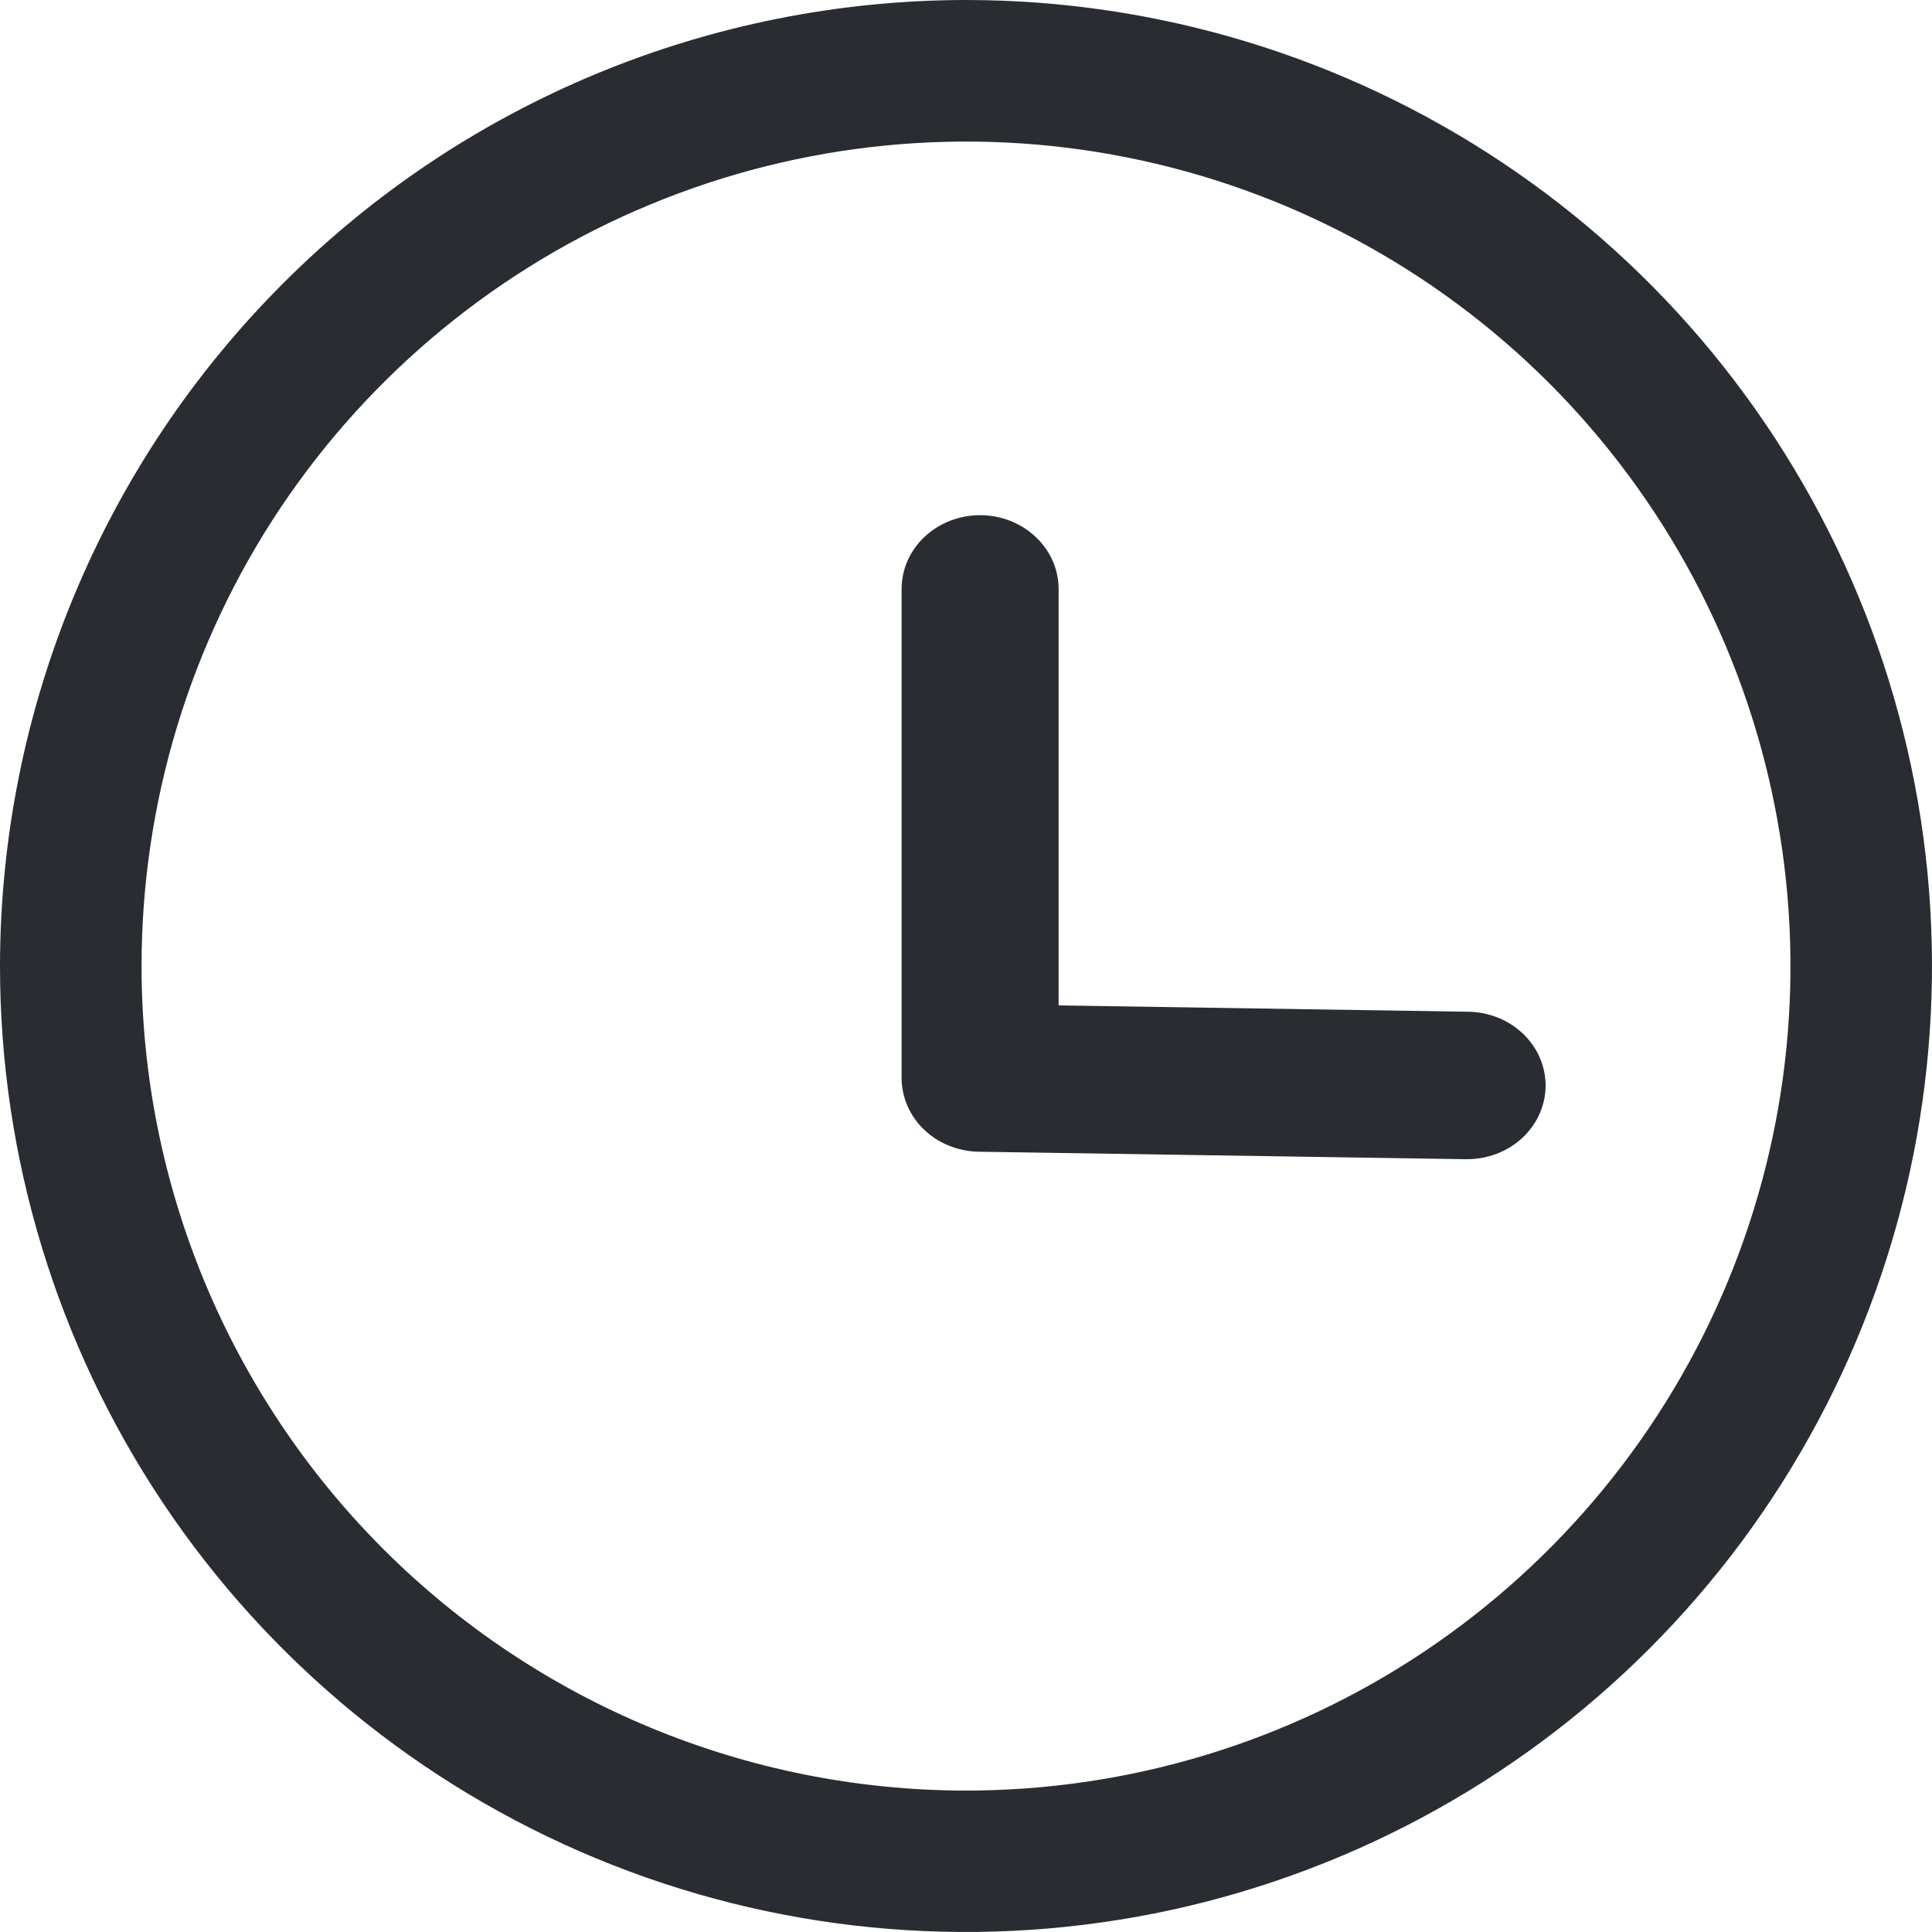
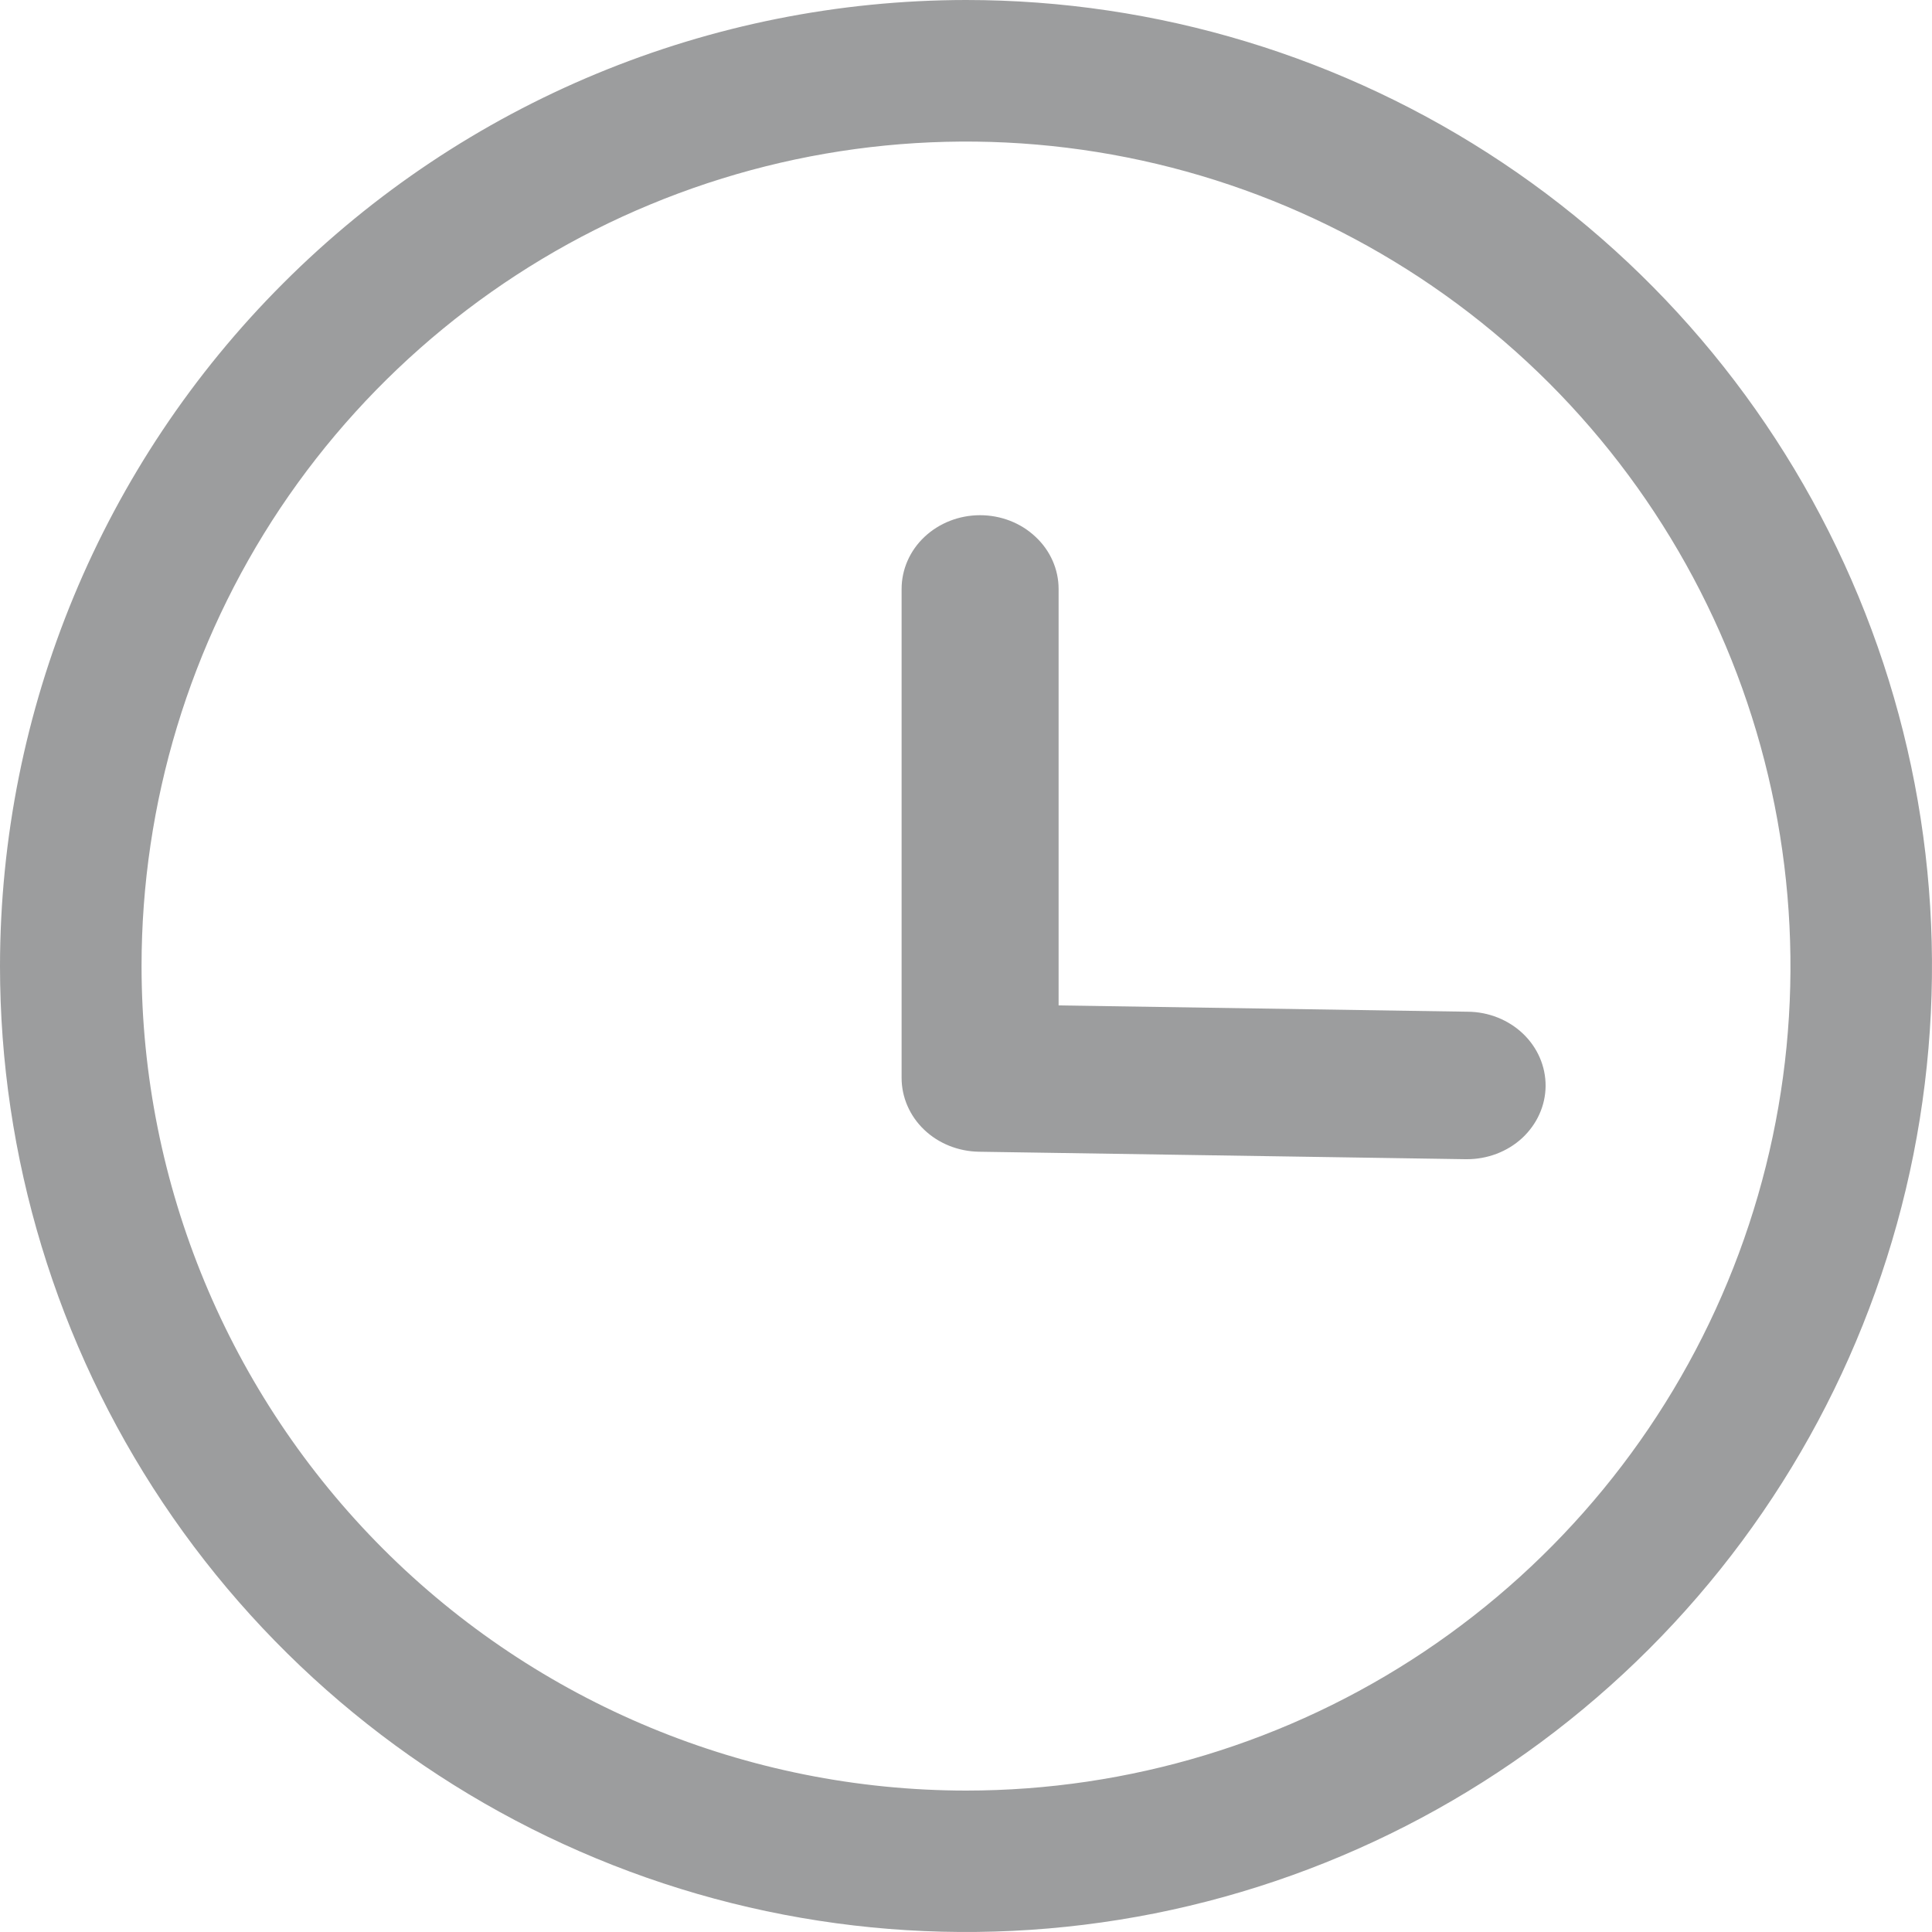
<svg xmlns="http://www.w3.org/2000/svg" width="15" height="15" viewBox="0 0 15 15" fill="none">
-   <path d="M7.5 0C8.983 0 10.433 0.44 11.667 1.264C12.9 2.088 13.861 3.259 14.429 4.63C14.997 6 15.145 7.508 14.856 8.963C14.566 10.418 13.852 11.754 12.803 12.803C11.754 13.852 10.418 14.566 8.963 14.856C7.508 15.145 6 14.997 4.63 14.429C3.259 13.861 2.088 12.9 1.264 11.667C0.44 10.433 0 8.983 0 7.5C0.002 5.511 0.792 3.605 2.199 2.199C3.605 0.792 5.511 0.002 7.5 0ZM7.5 13.902C8.766 13.902 10.004 13.527 11.056 12.824C12.109 12.12 12.93 11.12 13.414 9.951C13.899 8.781 14.025 7.494 13.778 6.252C13.531 5.01 12.922 3.87 12.027 2.974C11.131 2.079 9.991 1.469 8.749 1.222C7.507 0.975 6.22 1.102 5.05 1.587C3.881 2.071 2.881 2.892 2.177 3.944C1.474 4.997 1.099 6.235 1.099 7.501C1.1 9.198 1.775 10.825 2.975 12.026C4.175 13.226 5.803 13.901 7.5 13.902Z" fill="#292D32" />
-   <path d="M11.386 9H11.376L7.599 8.942C7.439 8.939 7.287 8.878 7.175 8.771C7.063 8.664 7 8.519 7 8.369V4.573C7 4.421 7.064 4.275 7.178 4.168C7.293 4.06 7.448 4 7.609 4C7.771 4 7.926 4.06 8.04 4.168C8.155 4.275 8.219 4.421 8.219 4.573V7.806L11.396 7.855C11.557 7.856 11.712 7.918 11.825 8.026C11.938 8.134 12.001 8.28 12 8.432C11.999 8.584 11.933 8.729 11.818 8.836C11.703 8.942 11.547 9.001 11.386 9H11.386Z" fill="#292D32" />
+   <path d="M7.5 0C8.983 0 10.433 0.44 11.667 1.264C12.9 2.088 13.861 3.259 14.429 4.63C14.997 6 15.145 7.508 14.856 8.963C14.566 10.418 13.852 11.754 12.803 12.803C11.754 13.852 10.418 14.566 8.963 14.856C7.508 15.145 6 14.997 4.63 14.429C3.259 13.861 2.088 12.9 1.264 11.667C0.44 10.433 0 8.983 0 7.5C0.002 5.511 0.792 3.605 2.199 2.199C3.605 0.792 5.511 0.002 7.5 0ZM7.5 13.902C8.766 13.902 10.004 13.527 11.056 12.824C12.109 12.12 12.93 11.12 13.414 9.951C13.899 8.781 14.025 7.494 13.778 6.252C13.531 5.01 12.922 3.87 12.027 2.974C11.131 2.079 9.991 1.469 8.749 1.222C7.507 0.975 6.22 1.102 5.05 1.587C3.881 2.071 2.881 2.892 2.177 3.944C1.474 4.997 1.099 6.235 1.099 7.501C1.1 9.198 1.775 10.825 2.975 12.026C4.175 13.226 5.803 13.901 7.5 13.902Z" fill="#9C9D9E" />
+   <path d="M11.386 9H11.376L7.599 8.942C7.439 8.939 7.287 8.878 7.175 8.771C7.063 8.664 7 8.519 7 8.369V4.573C7 4.421 7.064 4.275 7.178 4.168C7.293 4.06 7.448 4 7.609 4C7.771 4 7.926 4.06 8.04 4.168C8.155 4.275 8.219 4.421 8.219 4.573V7.806L11.396 7.855C11.557 7.856 11.712 7.918 11.825 8.026C11.938 8.134 12.001 8.28 12 8.432C11.999 8.584 11.933 8.729 11.818 8.836C11.703 8.942 11.547 9.001 11.386 9H11.386Z" fill="#9C9D9E" />
</svg>
